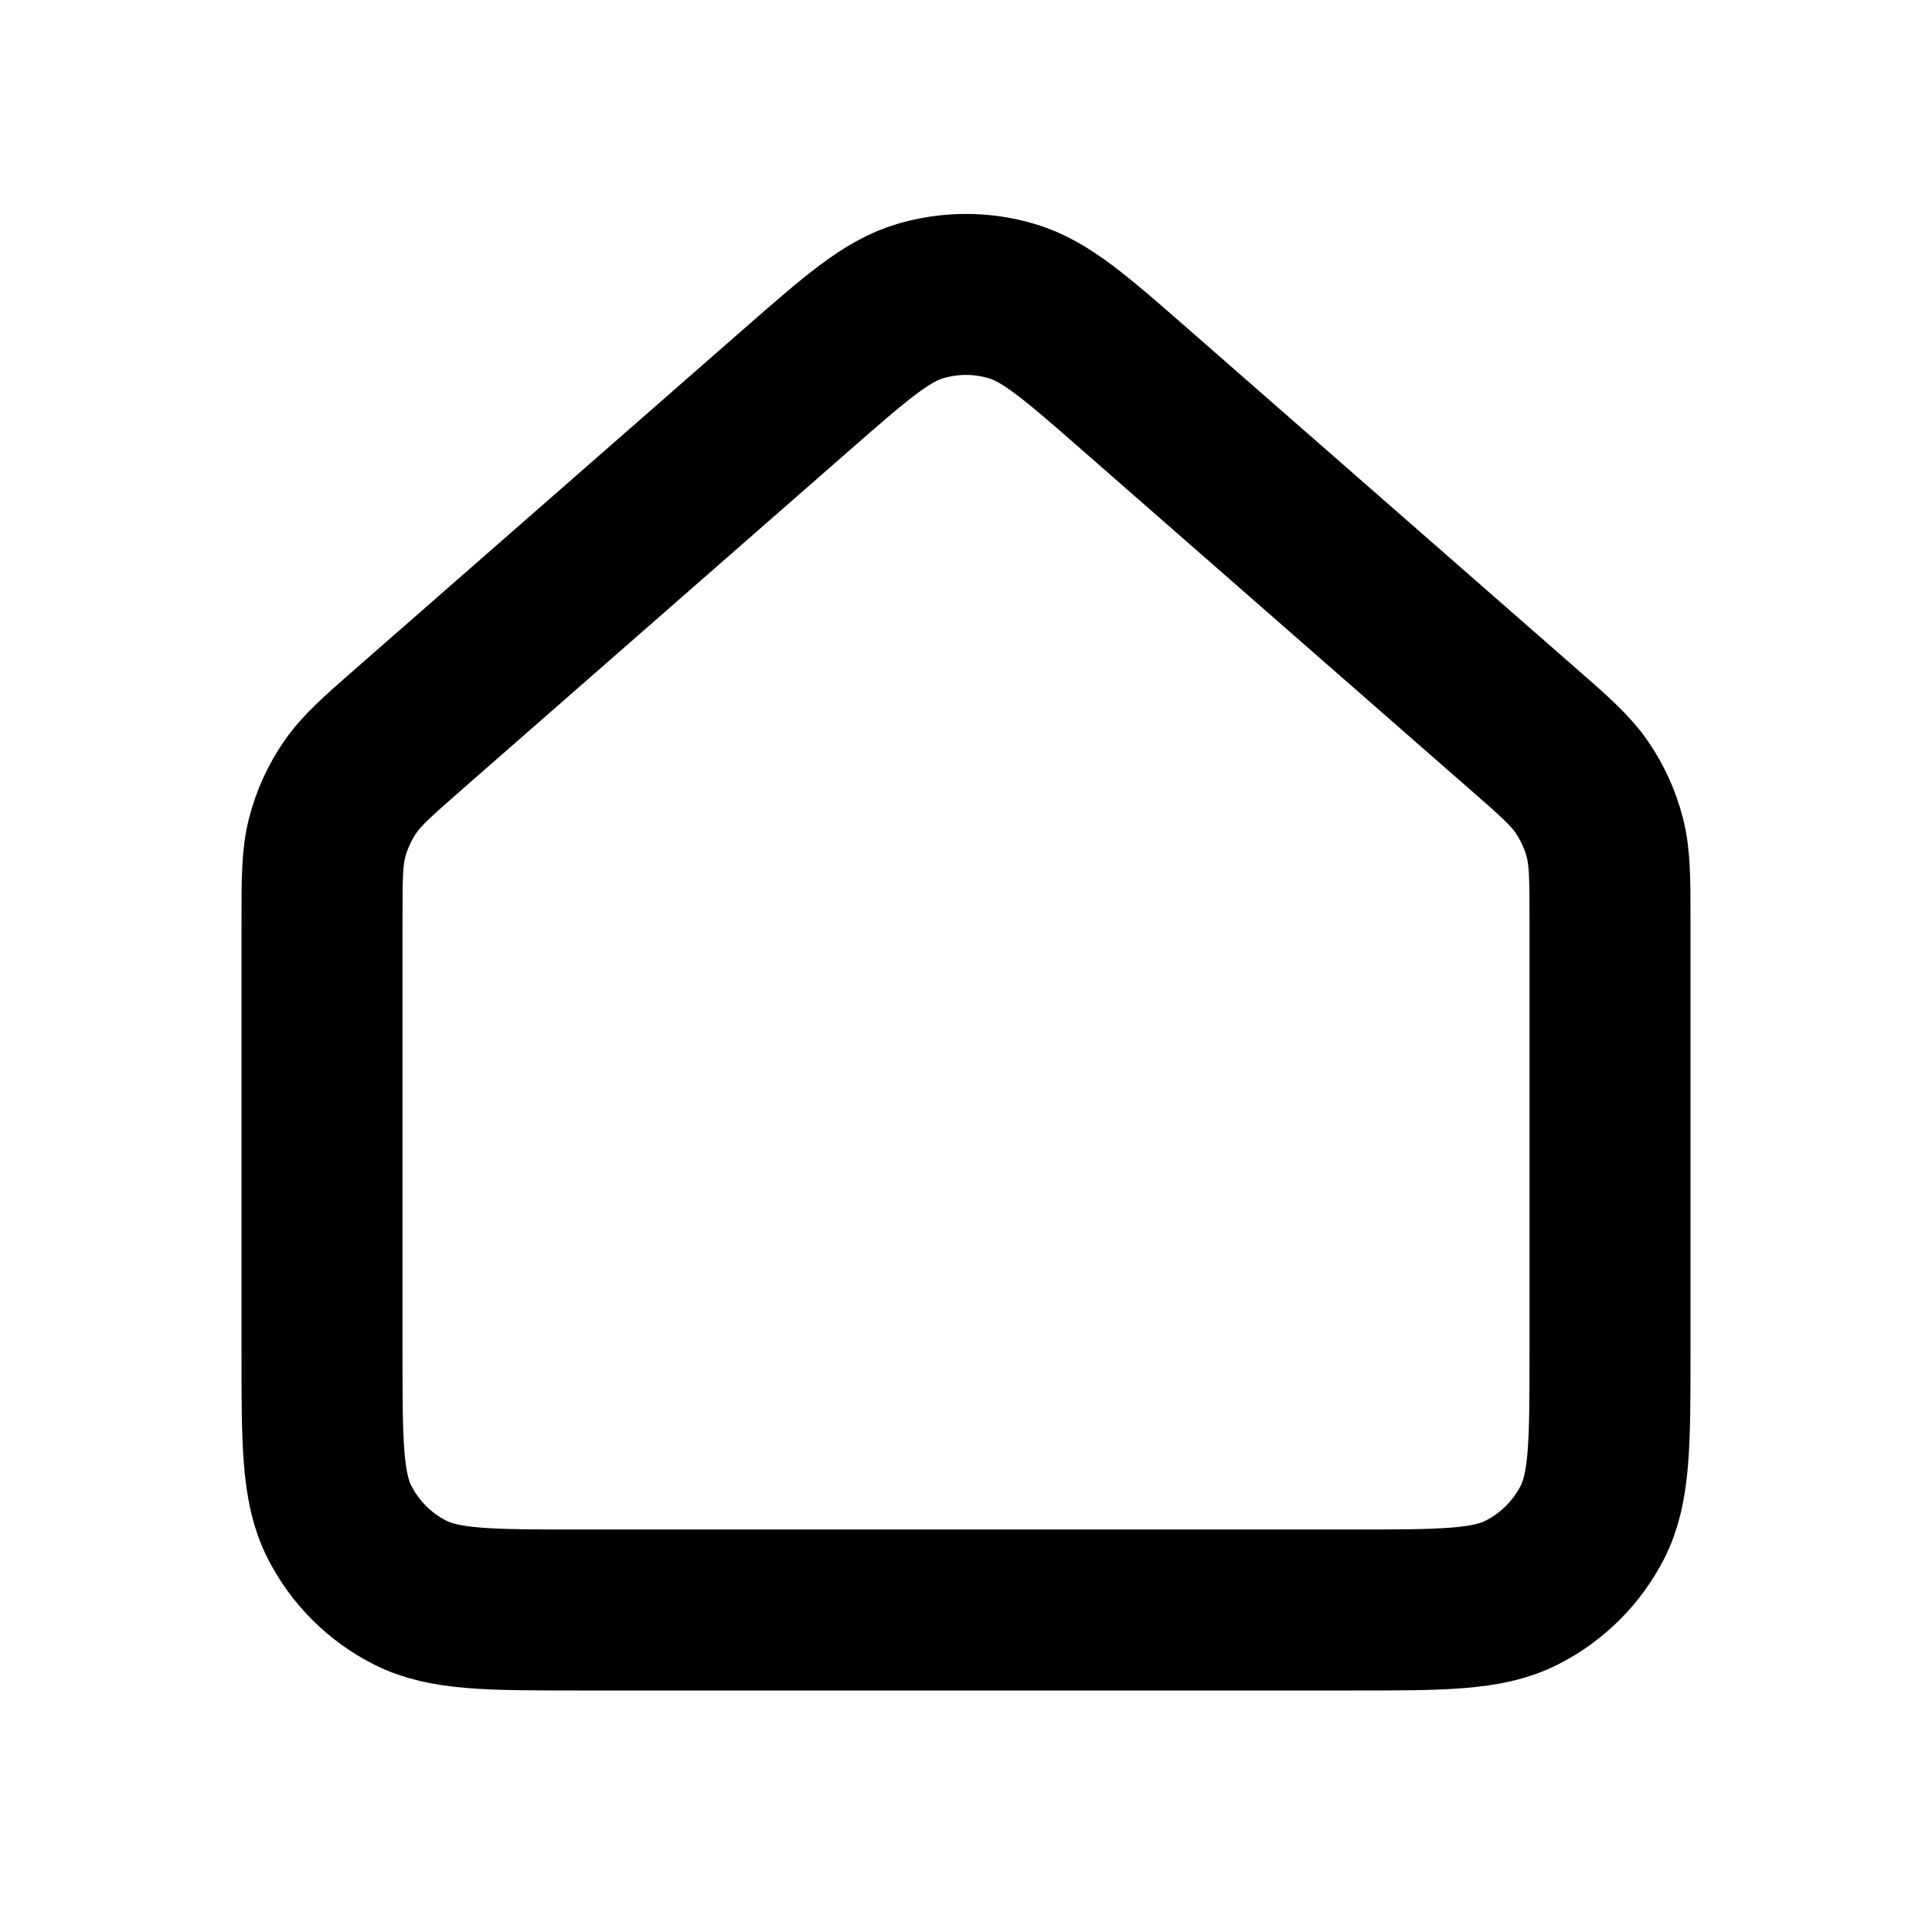
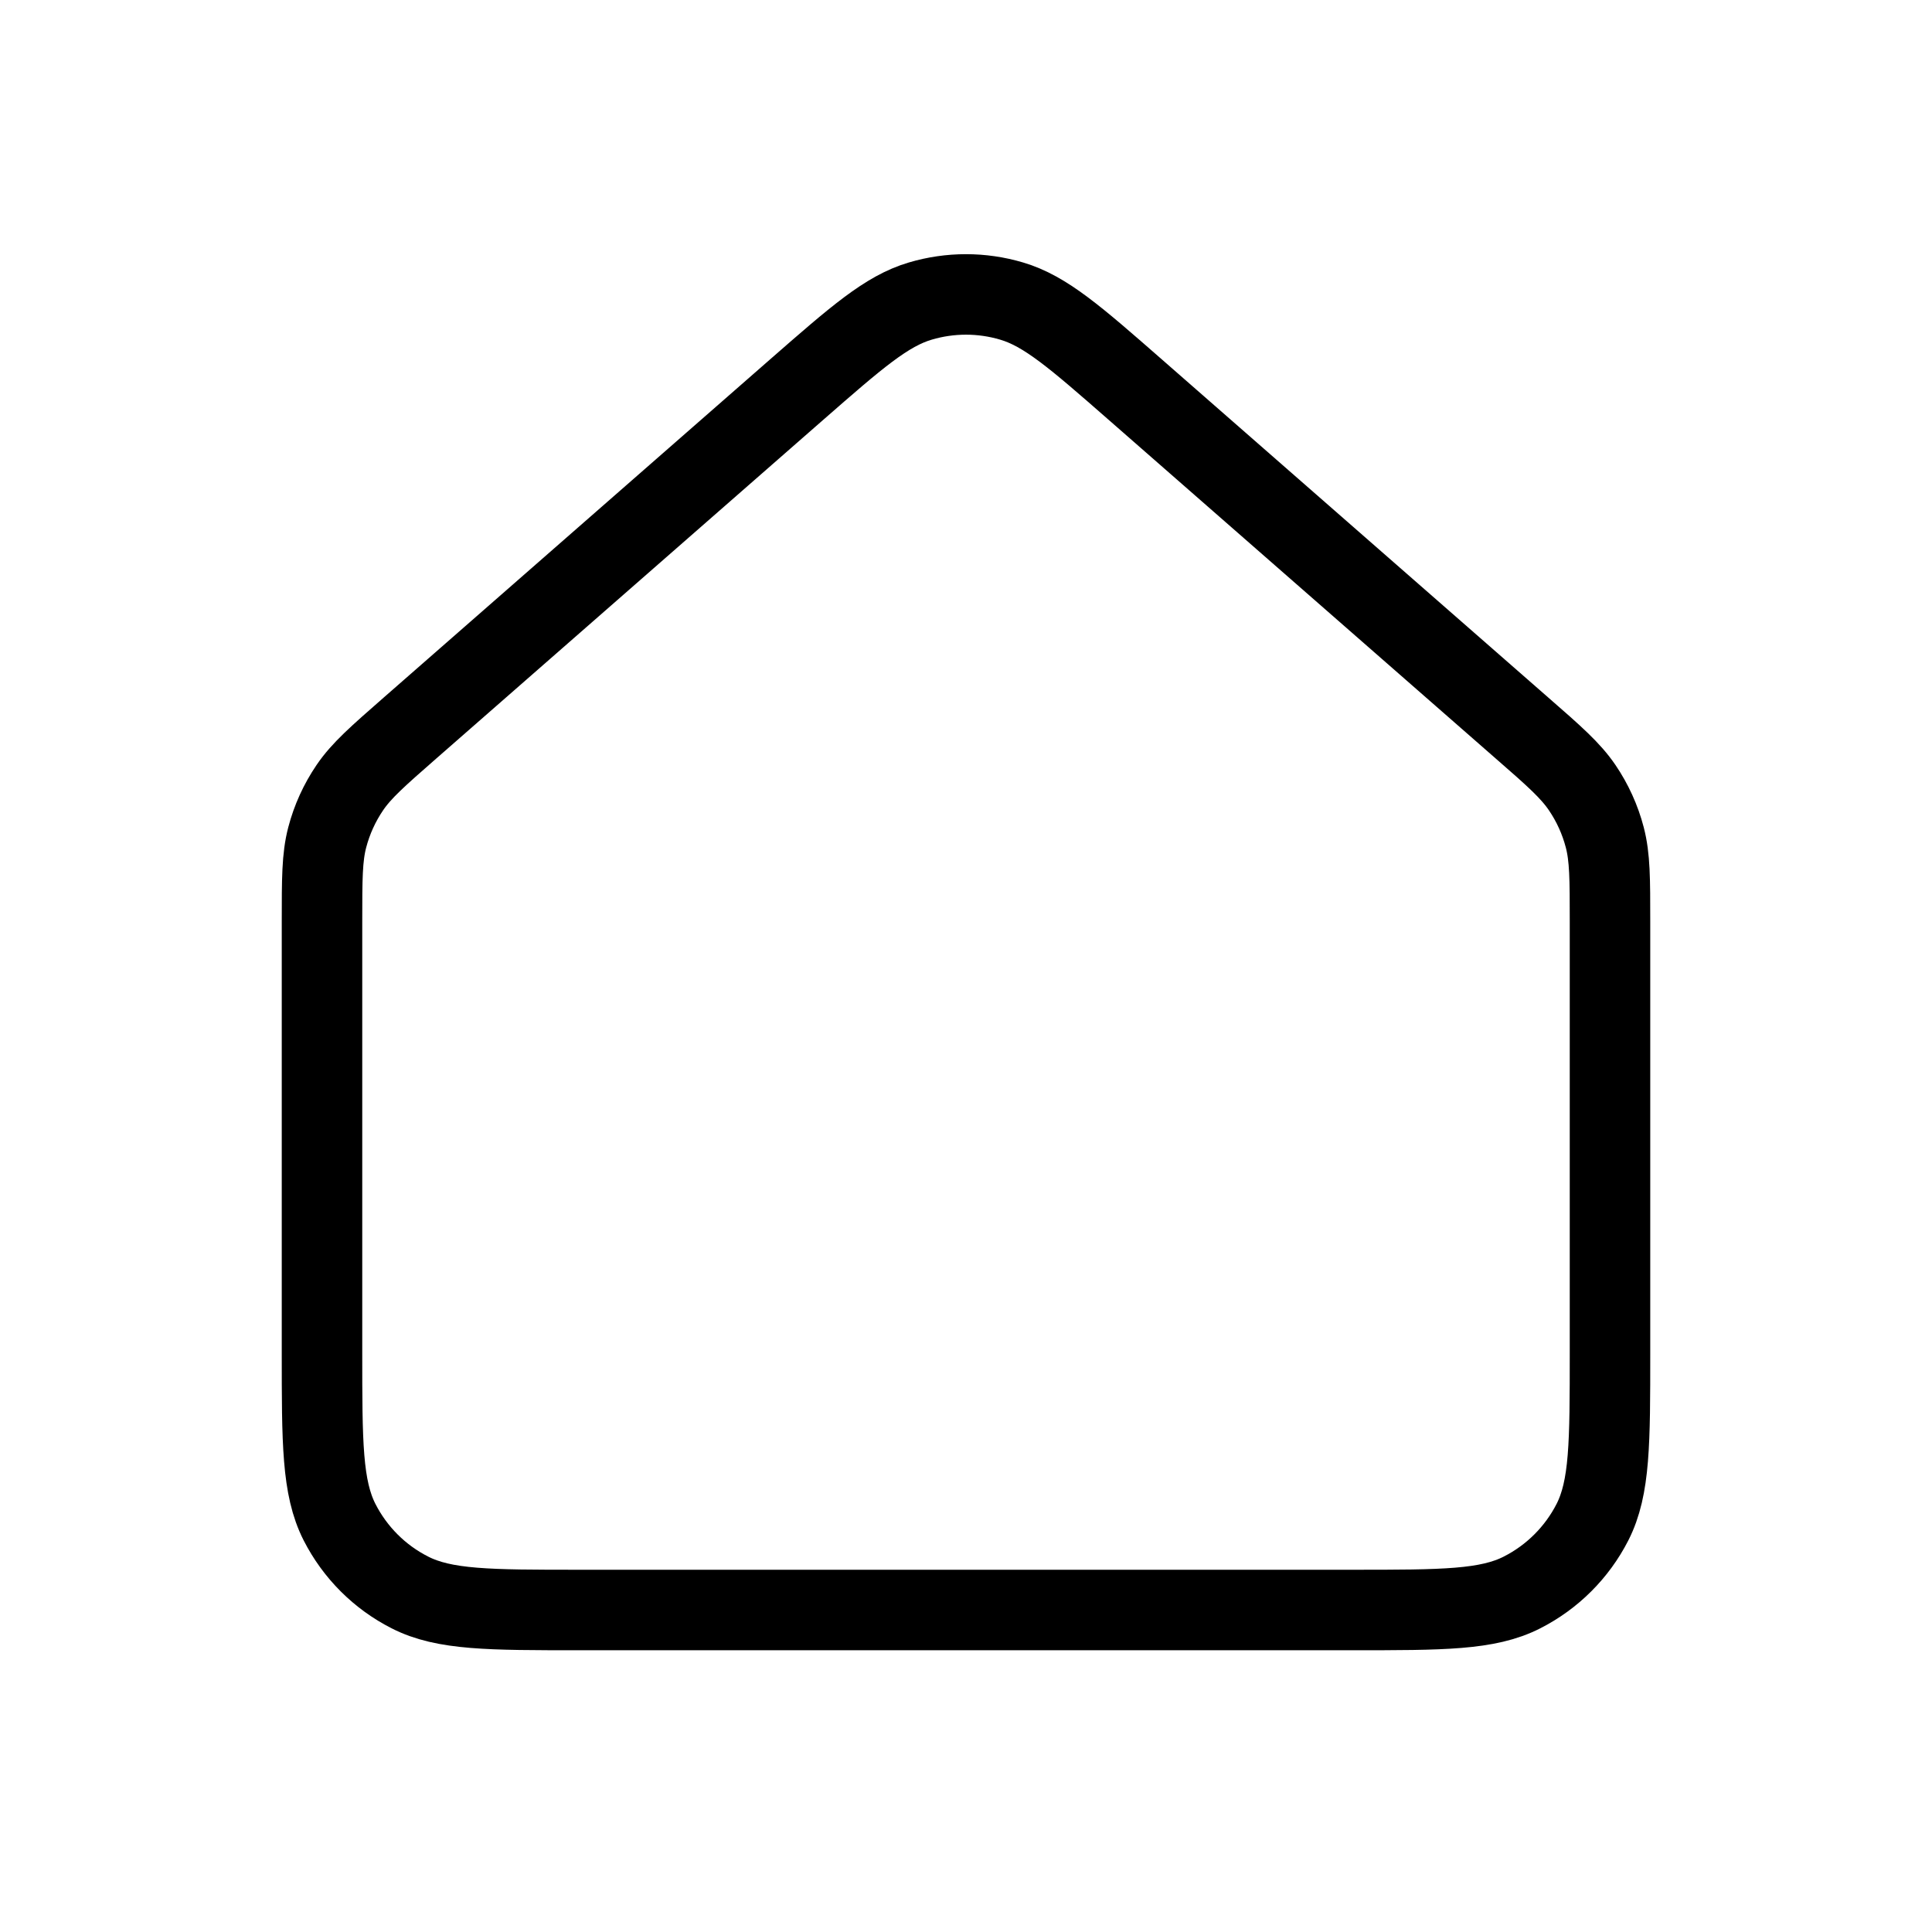
<svg xmlns="http://www.w3.org/2000/svg" width="24" height="24" viewBox="0 0 24 24">
-   <path fill="none" stroke="currentColor" stroke-linecap="round" stroke-linejoin="round" stroke-width="2" d="M4 11.452V16.8c0 1.12 0 1.68.218 2.109c.192.376.497.682.874.873c.427.218.987.218 2.105.218h9.606c1.118 0 1.677 0 2.104-.218a2 2 0 0 0 .875-.873c.218-.428.218-.987.218-2.105v-5.352c0-.534 0-.801-.065-1.05a2 2 0 0 0-.28-.617c-.145-.213-.345-.39-.748-.741l-4.8-4.2c-.746-.653-1.12-.98-1.54-1.104c-.37-.11-.764-.11-1.135 0c-.42.124-.792.45-1.538 1.102L5.093 9.044c-.402.352-.603.528-.747.74a2 2 0 0 0-.281.618C4 10.65 4 10.918 4 11.452" />
+   <path fill="none" stroke="currentColor" stroke-linecap="round" stroke-linejoin="round" stroke-width="1" d="M4 11.452V16.8c0 1.12 0 1.68.218 2.109c.192.376.497.682.874.873c.427.218.987.218 2.105.218h9.606c1.118 0 1.677 0 2.104-.218a2 2 0 0 0 .875-.873c.218-.428.218-.987.218-2.105v-5.352c0-.534 0-.801-.065-1.05a2 2 0 0 0-.28-.617c-.145-.213-.345-.39-.748-.741l-4.8-4.2c-.746-.653-1.12-.98-1.54-1.104c-.37-.11-.764-.11-1.135 0c-.42.124-.792.45-1.538 1.102L5.093 9.044c-.402.352-.603.528-.747.74a2 2 0 0 0-.281.618C4 10.65 4 10.918 4 11.452" />
</svg>
